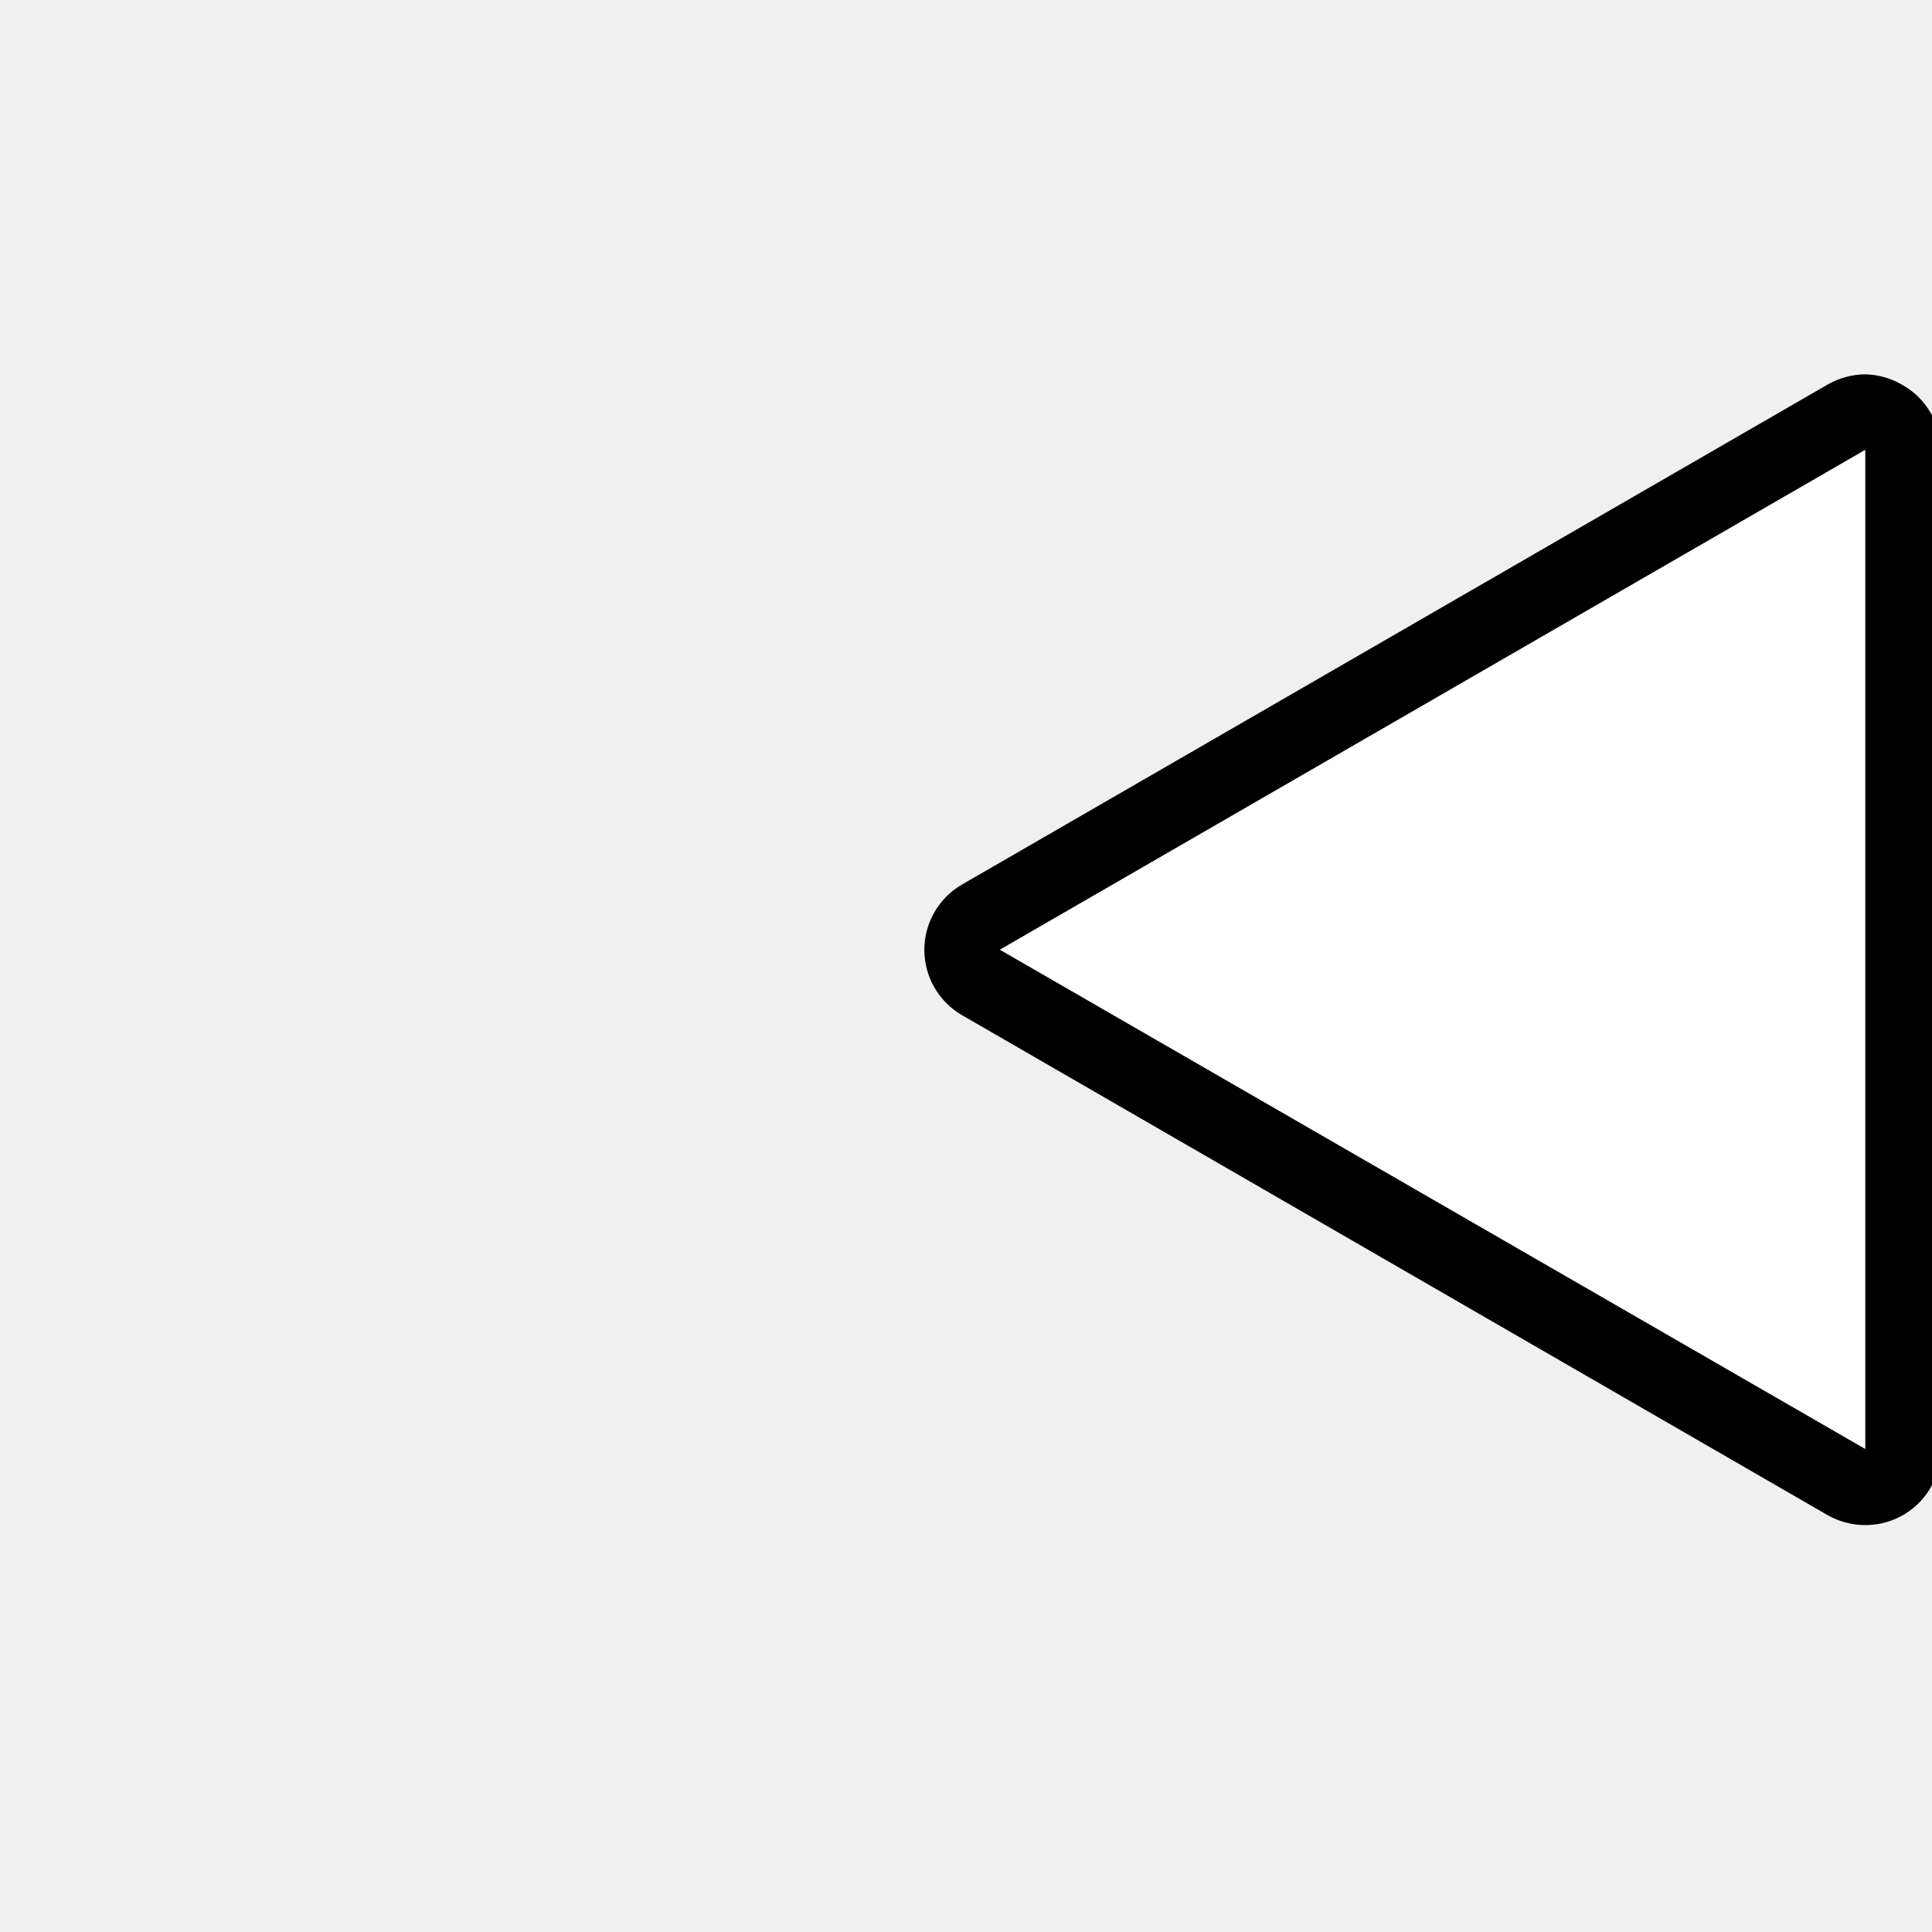
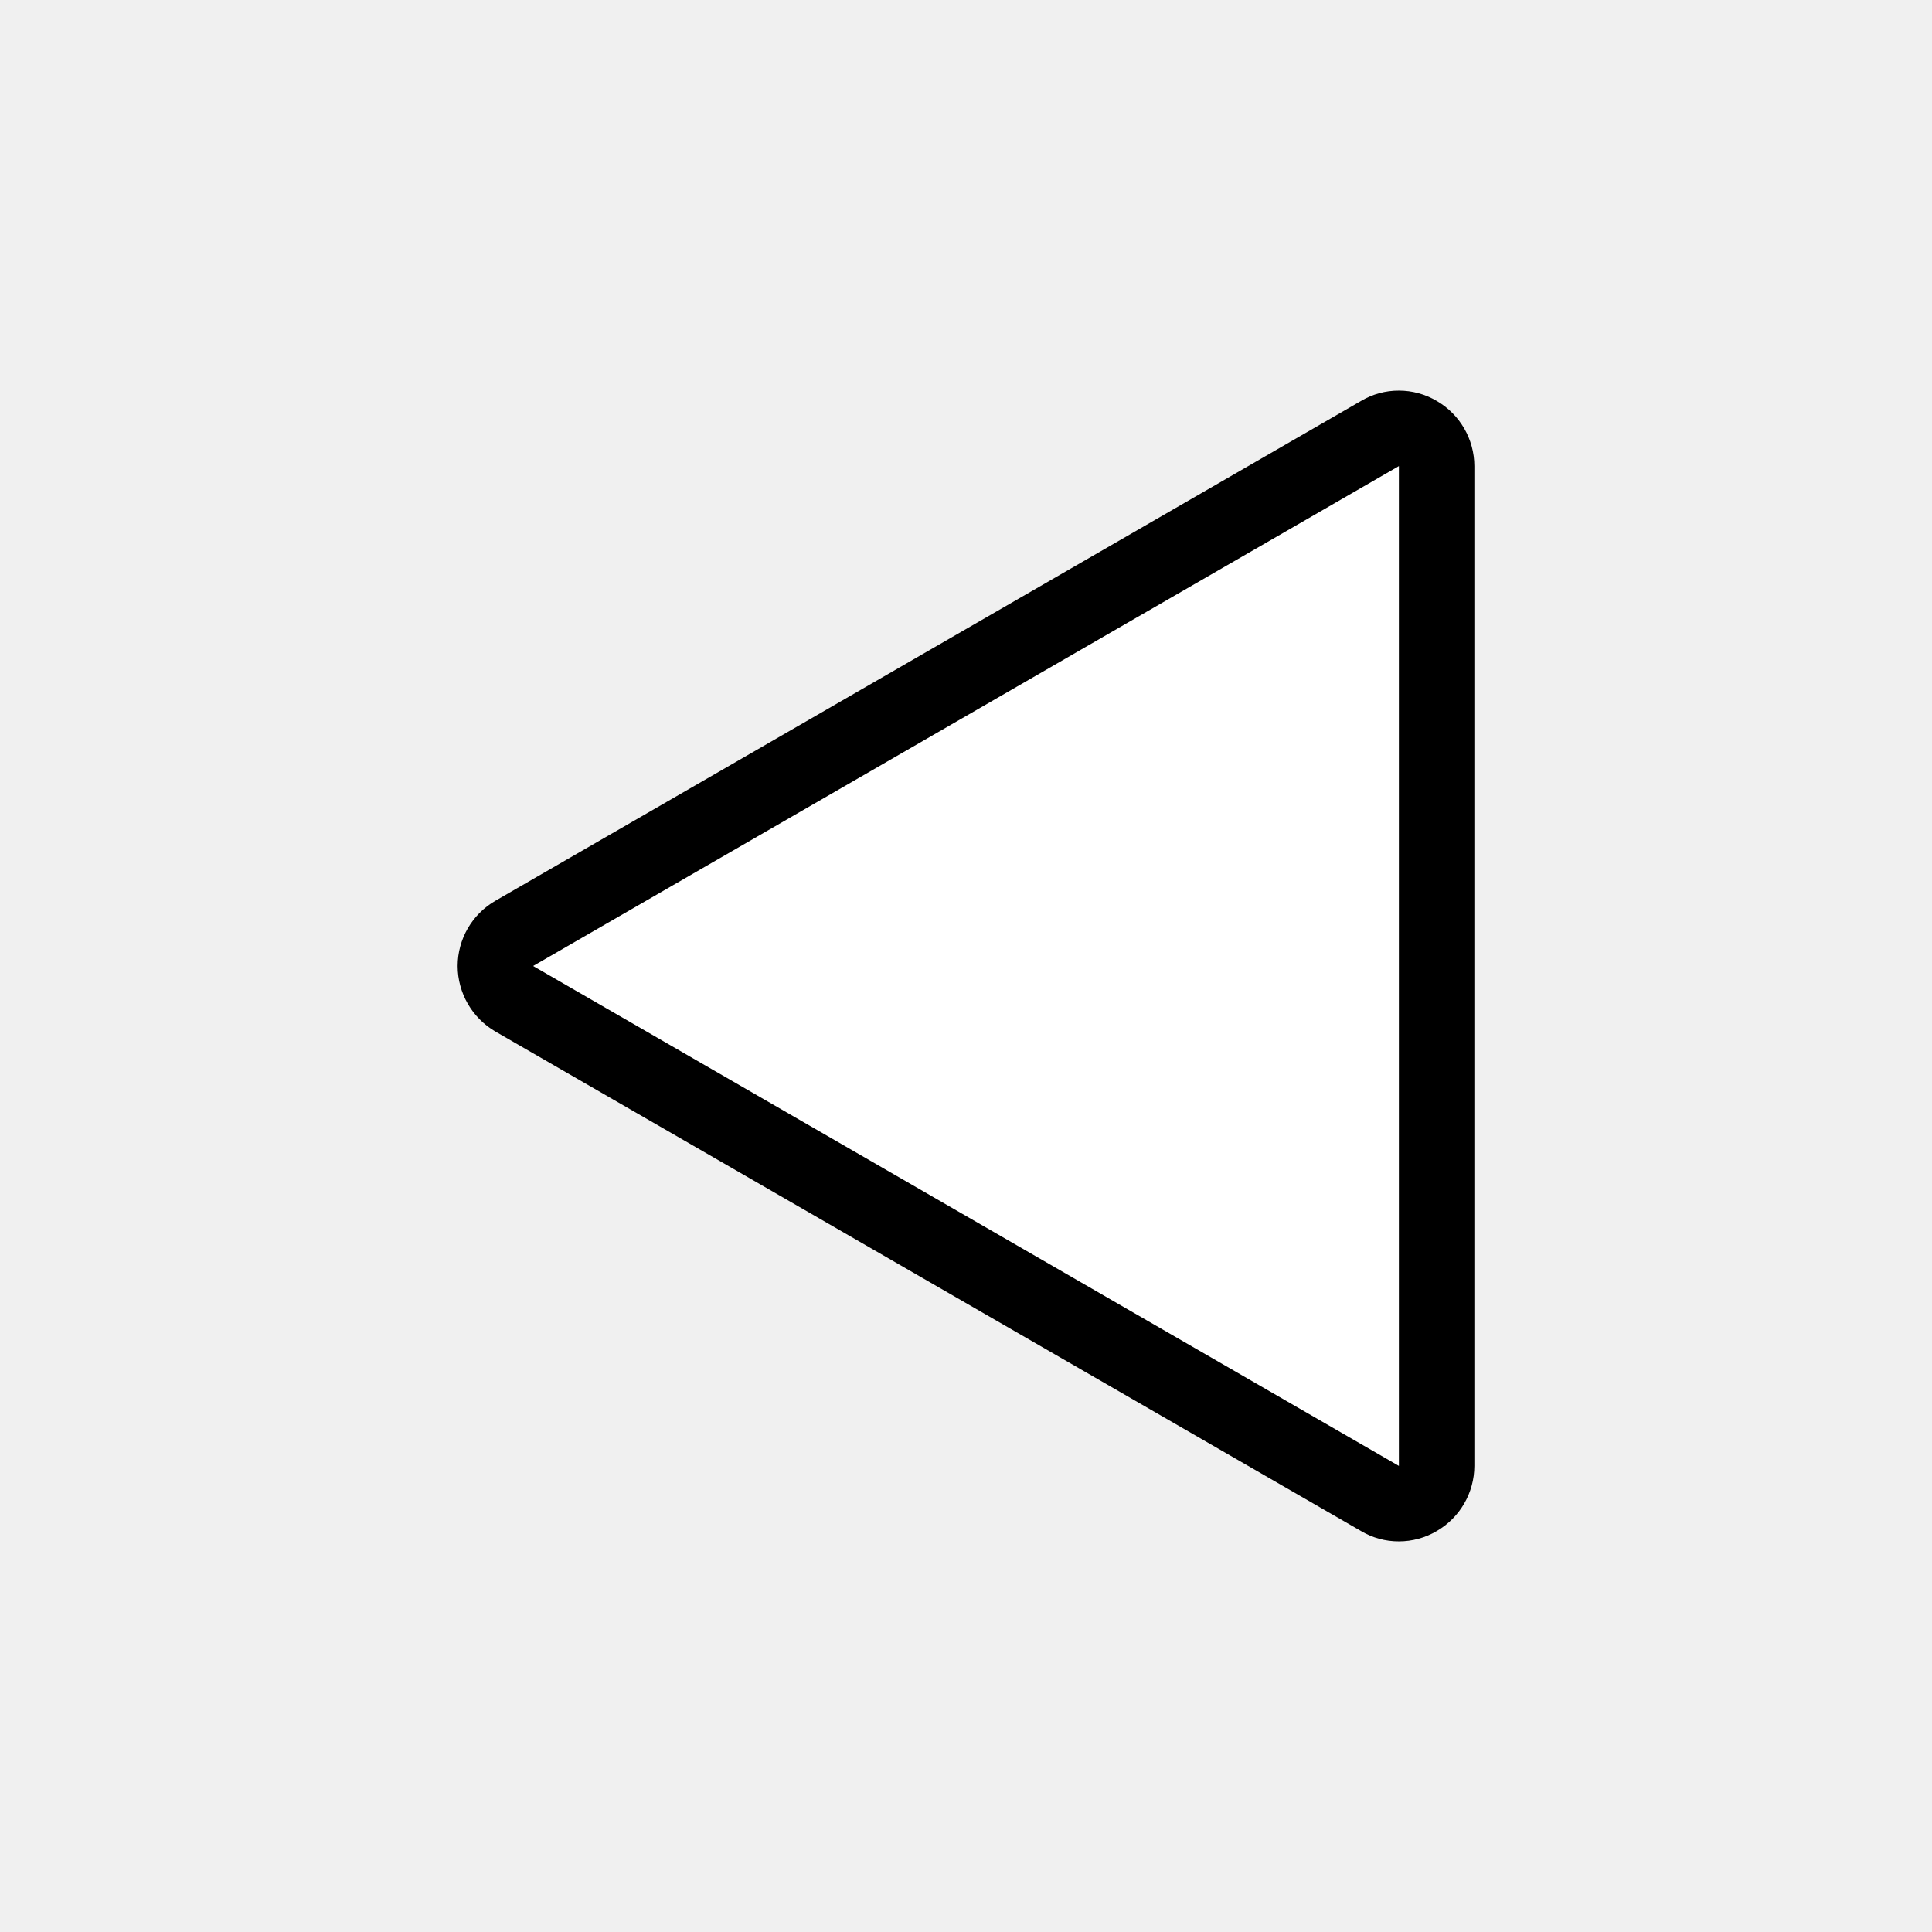
<svg xmlns="http://www.w3.org/2000/svg" viewBox="0 0 64 64">
  <defs>
    <style>.cls-1{fill:#fff;}.cls-2{fill:none;stroke:red;stroke-miterlimit:10;stroke-width:3px;}</style>
  </defs>
  <g id="czarne_lot" data-name="czarne lot">
-     <path class="cls-1" d="M61.79,49.27a1.16,1.16,0,0,1-.62-.17L32.49,32.55a1.25,1.25,0,0,1-.62-1.09,1.24,1.24,0,0,1,.62-1.08L61.17,13.82a1.26,1.26,0,0,1,.62-.17,1.29,1.29,0,0,1,.63.17A1.26,1.26,0,0,1,63,14.9V48a1.25,1.25,0,0,1-.62,1.08A1.19,1.19,0,0,1,61.79,49.27Z" />
-     <path d="M61.79,14.9V48L33.12,31.46,61.79,14.9m0-2.5a2.55,2.55,0,0,0-1.25.34L31.87,29.3a2.5,2.5,0,0,0,0,4.33L60.54,50.19a2.54,2.54,0,0,0,1.25.33,2.49,2.49,0,0,0,2.5-2.5V14.9A2.49,2.49,0,0,0,63,12.74a2.52,2.52,0,0,0-1.25-.34Z" />
+     <path class="cls-1" d="M46.34,49.81a1.29,1.29,0,0,1-.63-.17L17,33.08a1.24,1.24,0,0,1,0-2.16L45.71,14.36a1.29,1.29,0,0,1,.63-.17,1.26,1.26,0,0,1,1.25,1.25V48.56A1.24,1.24,0,0,1,47,49.64,1.26,1.26,0,0,1,46.34,49.81Z" />
+     <path d="M46.34,15.44V48.56L17.66,32,46.34,15.44m0-2.5a2.42,2.42,0,0,0-1.25.34L16.41,29.84A2.5,2.5,0,0,0,15.16,32a2.52,2.52,0,0,0,1.25,2.17L45.09,50.72a2.42,2.42,0,0,0,1.25.34,2.45,2.45,0,0,0,1.25-.34,2.5,2.5,0,0,0,1.25-2.16V15.44a2.5,2.5,0,0,0-1.25-2.16,2.45,2.45,0,0,0-1.25-.34Z" />
  </g>
  <g id="nazwy">
-     <polygon class="cls-2" points="-1008.11 -558.19 -683.62 -558.19 -683.62 -218.12 249.97 -210.04 249.97 -104.61 250.82 71.95 -8.19 71.95 -1104.47 71.95 -1105.92 -451.35 -1298.65 -452.89 -1298.65 -617.66 -1008.11 -617.59 -1008.11 -558.19" />
+     <polygon class="cls-2" points="-1008.11 -558.19 -683.62 -558.19 -683.62 -218.12 249.97 -210.04 1877.01 -217.52 1877.01 74.01 -8.19 71.95 -1104.47 71.95 -1105.92 -451.35 -1298.65 -452.89 -1298.65 -617.66 -1008.11 -617.59 -1008.11 -558.19" />
  </g>
</svg>
